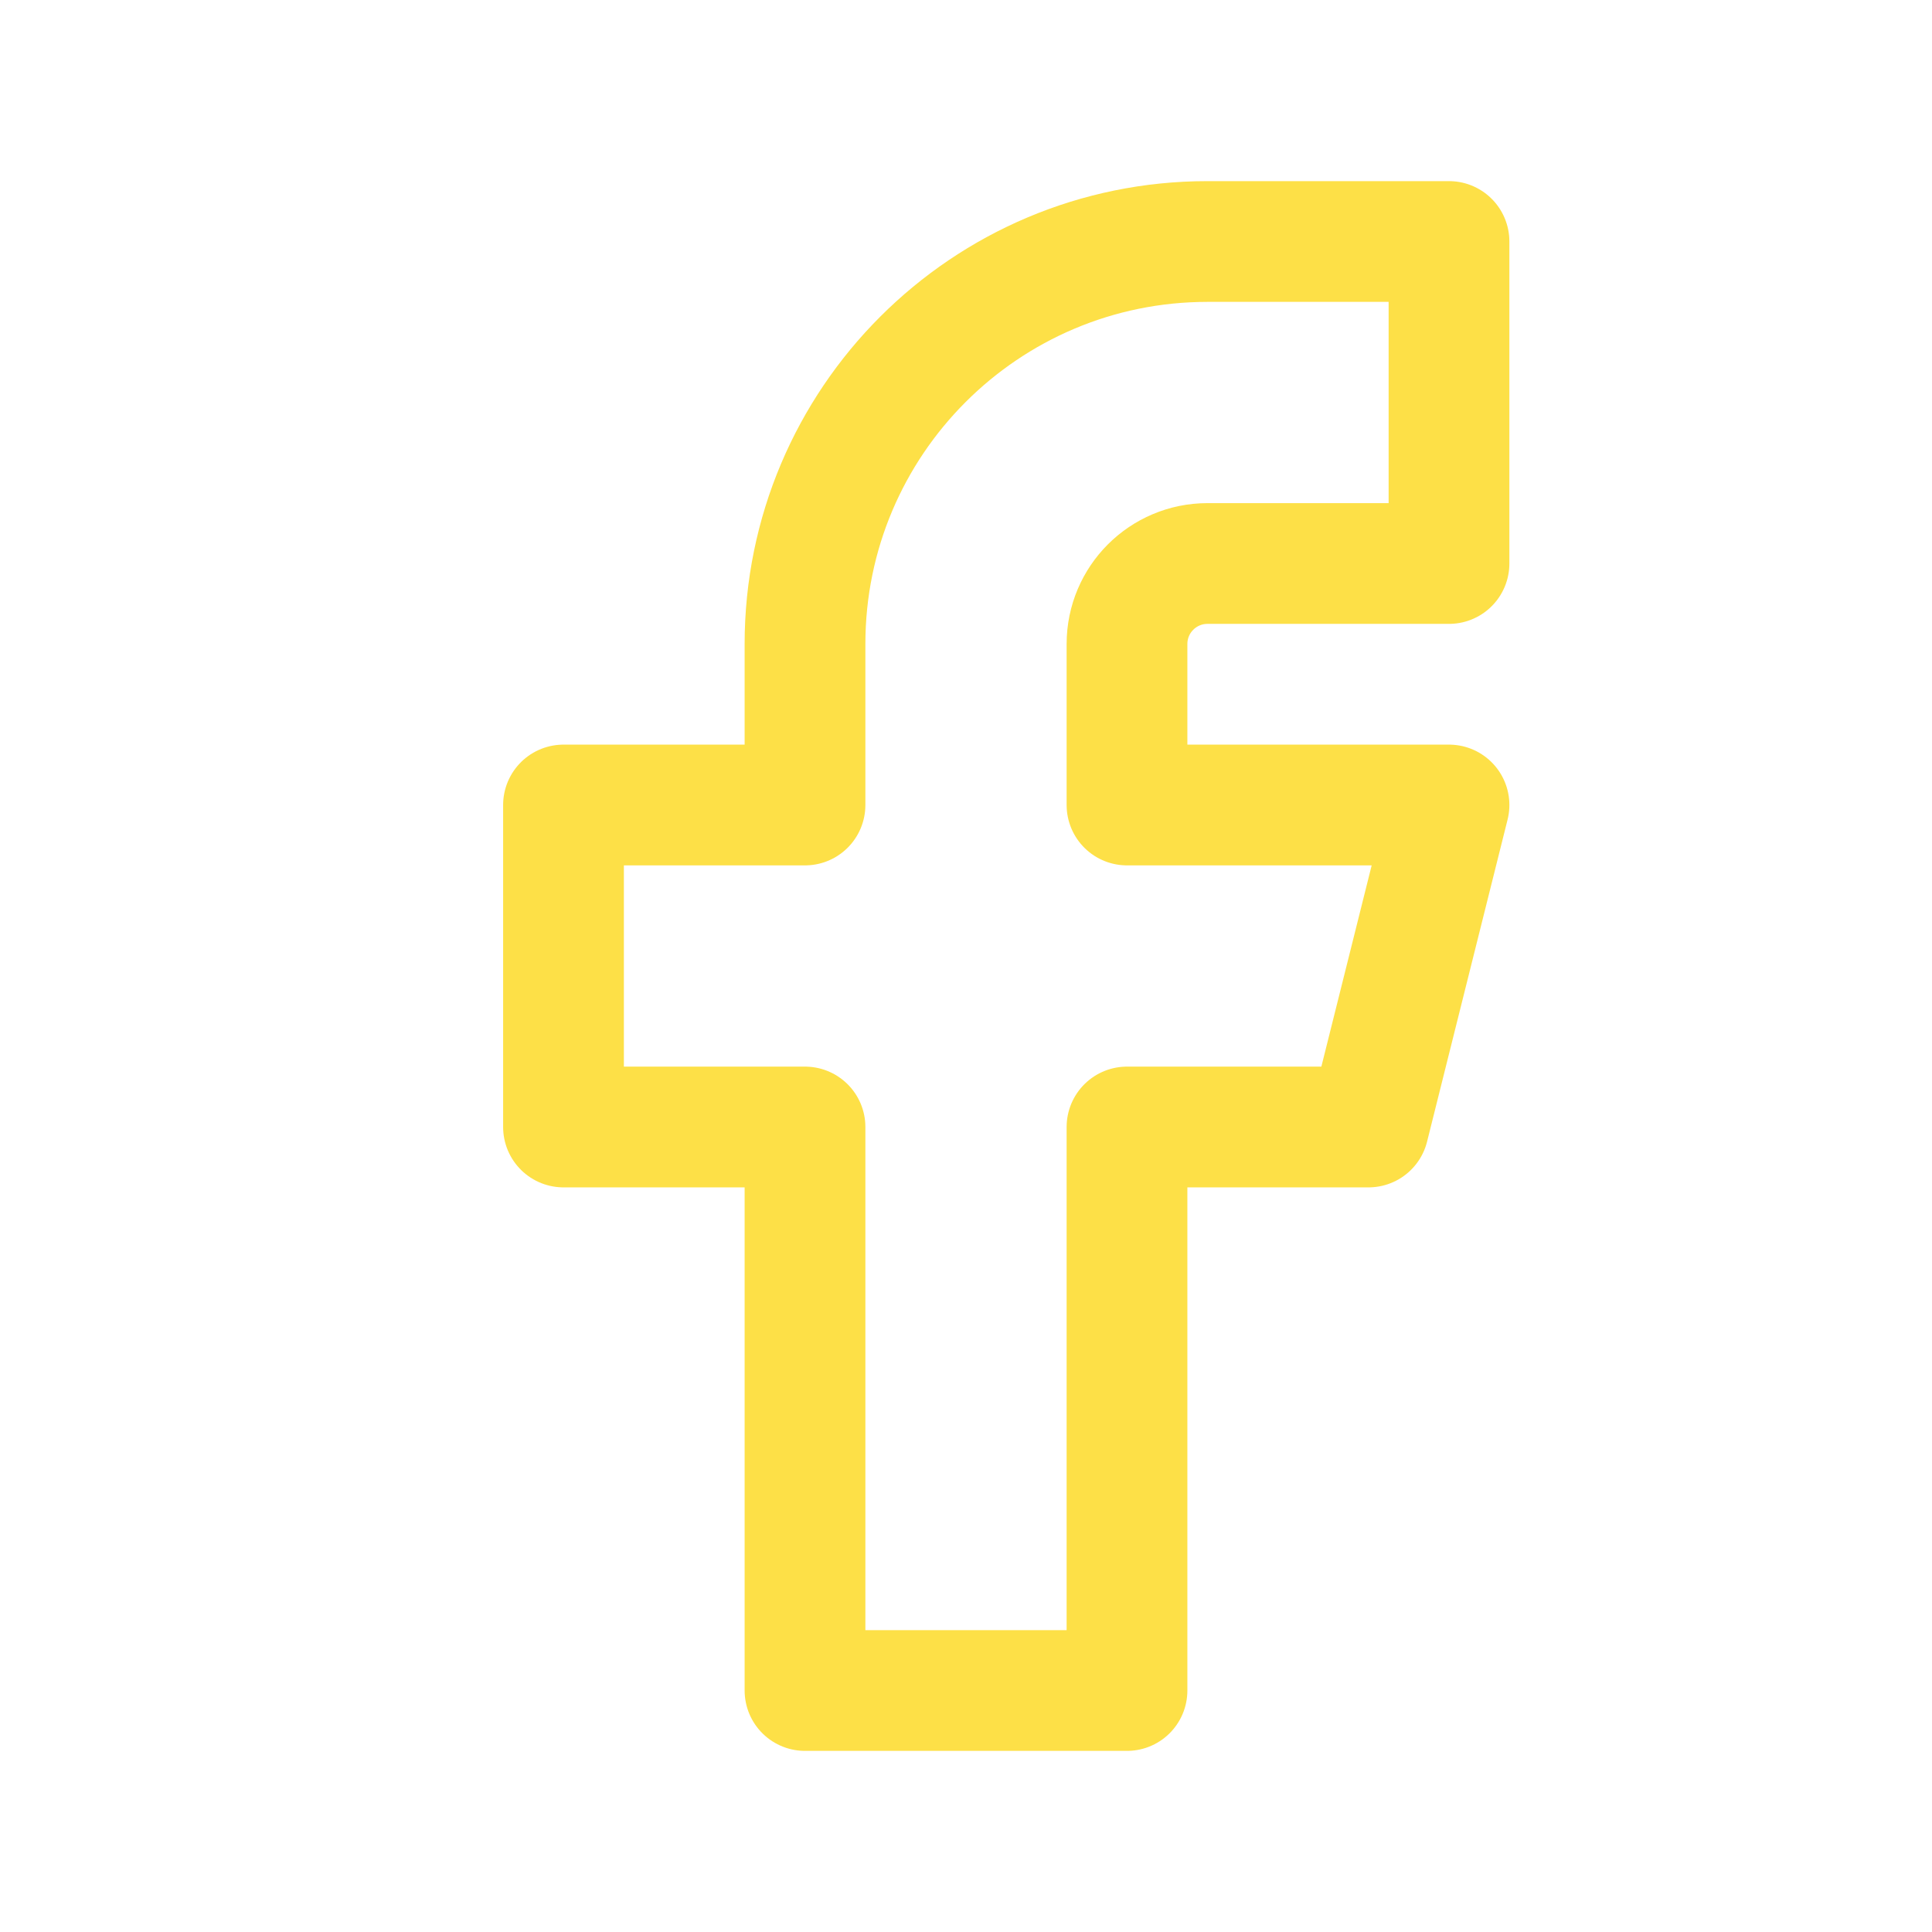
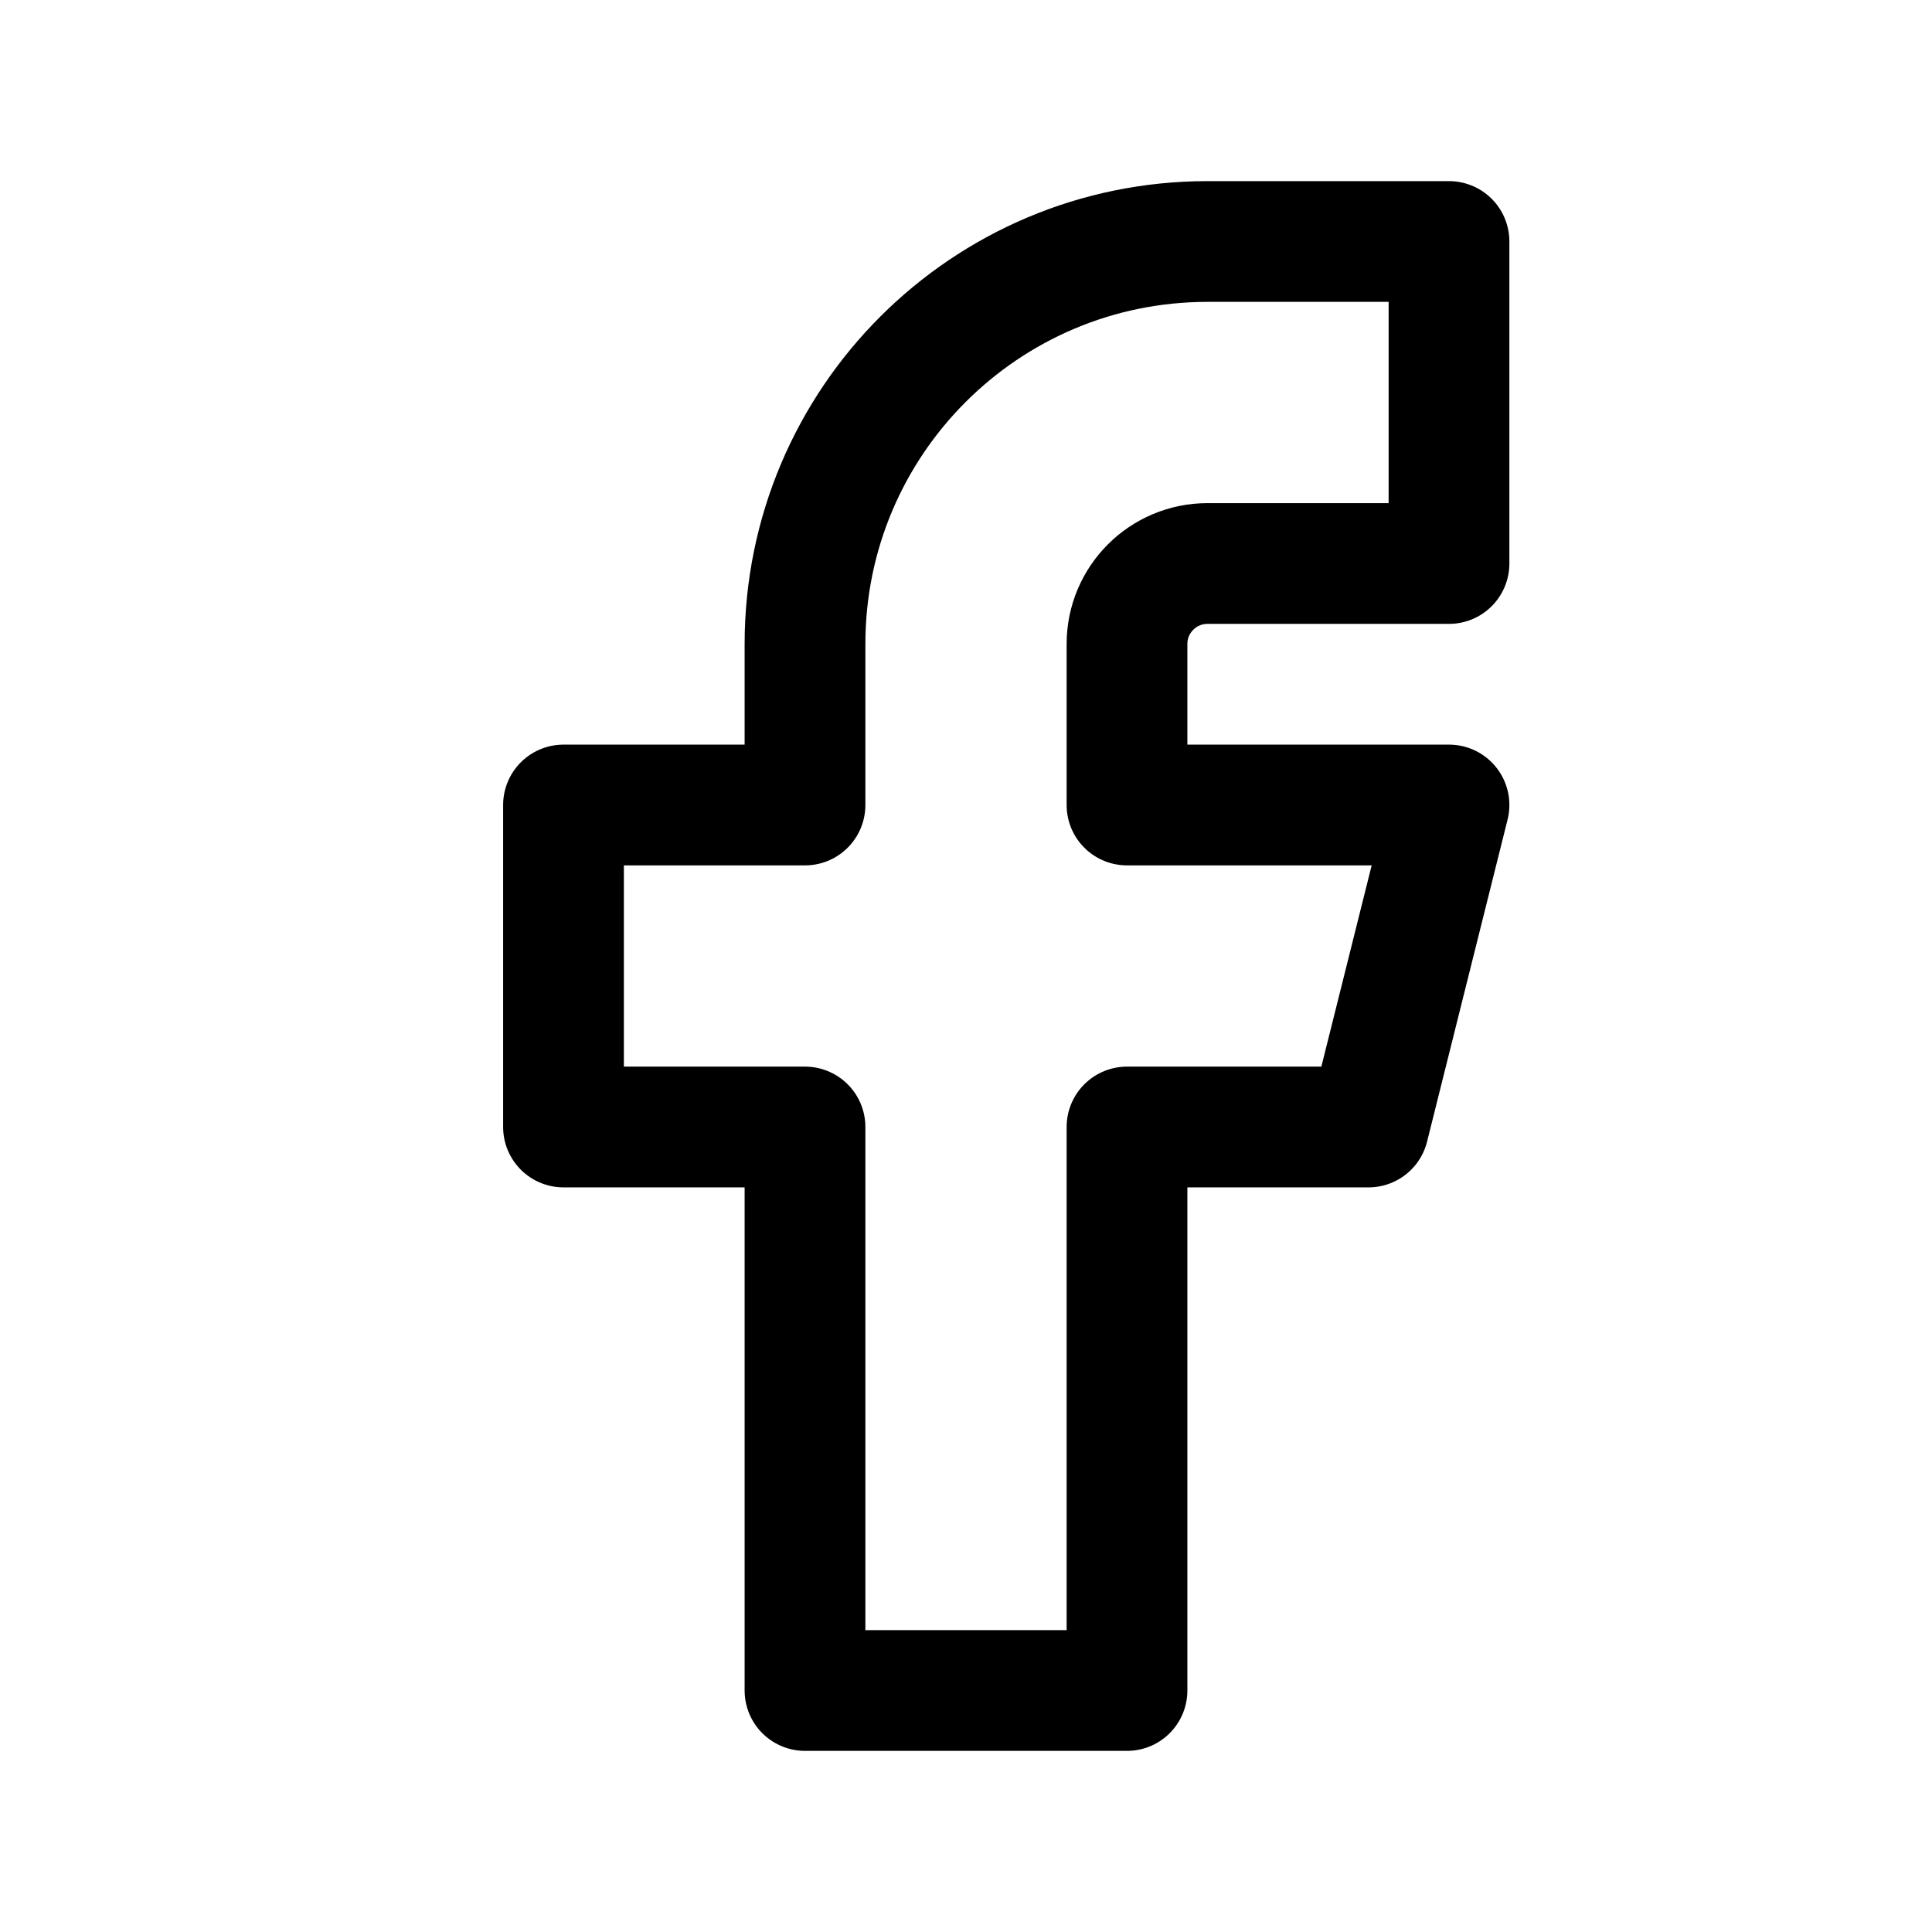
- <svg xmlns="http://www.w3.org/2000/svg" class="icon icon-tabler icon-tabler-brand-facebook" width="36" height="36" viewBox="0 0 24 24" stroke-width="1.5" stroke="#FDE047" fill="none" stroke-linecap="round" stroke-linejoin="round" aria-hidden="true" focusable="false" data-prefix="fab" data-icon="facebook" role="img">
+ <svg xmlns="http://www.w3.org/2000/svg" class="icon icon-tabler icon-tabler-brand-facebook" width="36" height="36" viewBox="0 0 24 24" stroke-width="1.5" stroke="#000000" fill="none" stroke-linecap="round" stroke-linejoin="round" aria-hidden="true" focusable="false" data-prefix="fab" data-icon="facebook" role="img">
  <path stroke="none" d="M0 0h24v24H0z" fill="none" />
  <path d="M7 10v4h3v7h4v-7h3l1 -4h-4v-2a1 1 0 0 1 1 -1h3v-4h-3a5 5 0 0 0 -5 5v2h-3" />
</svg>
